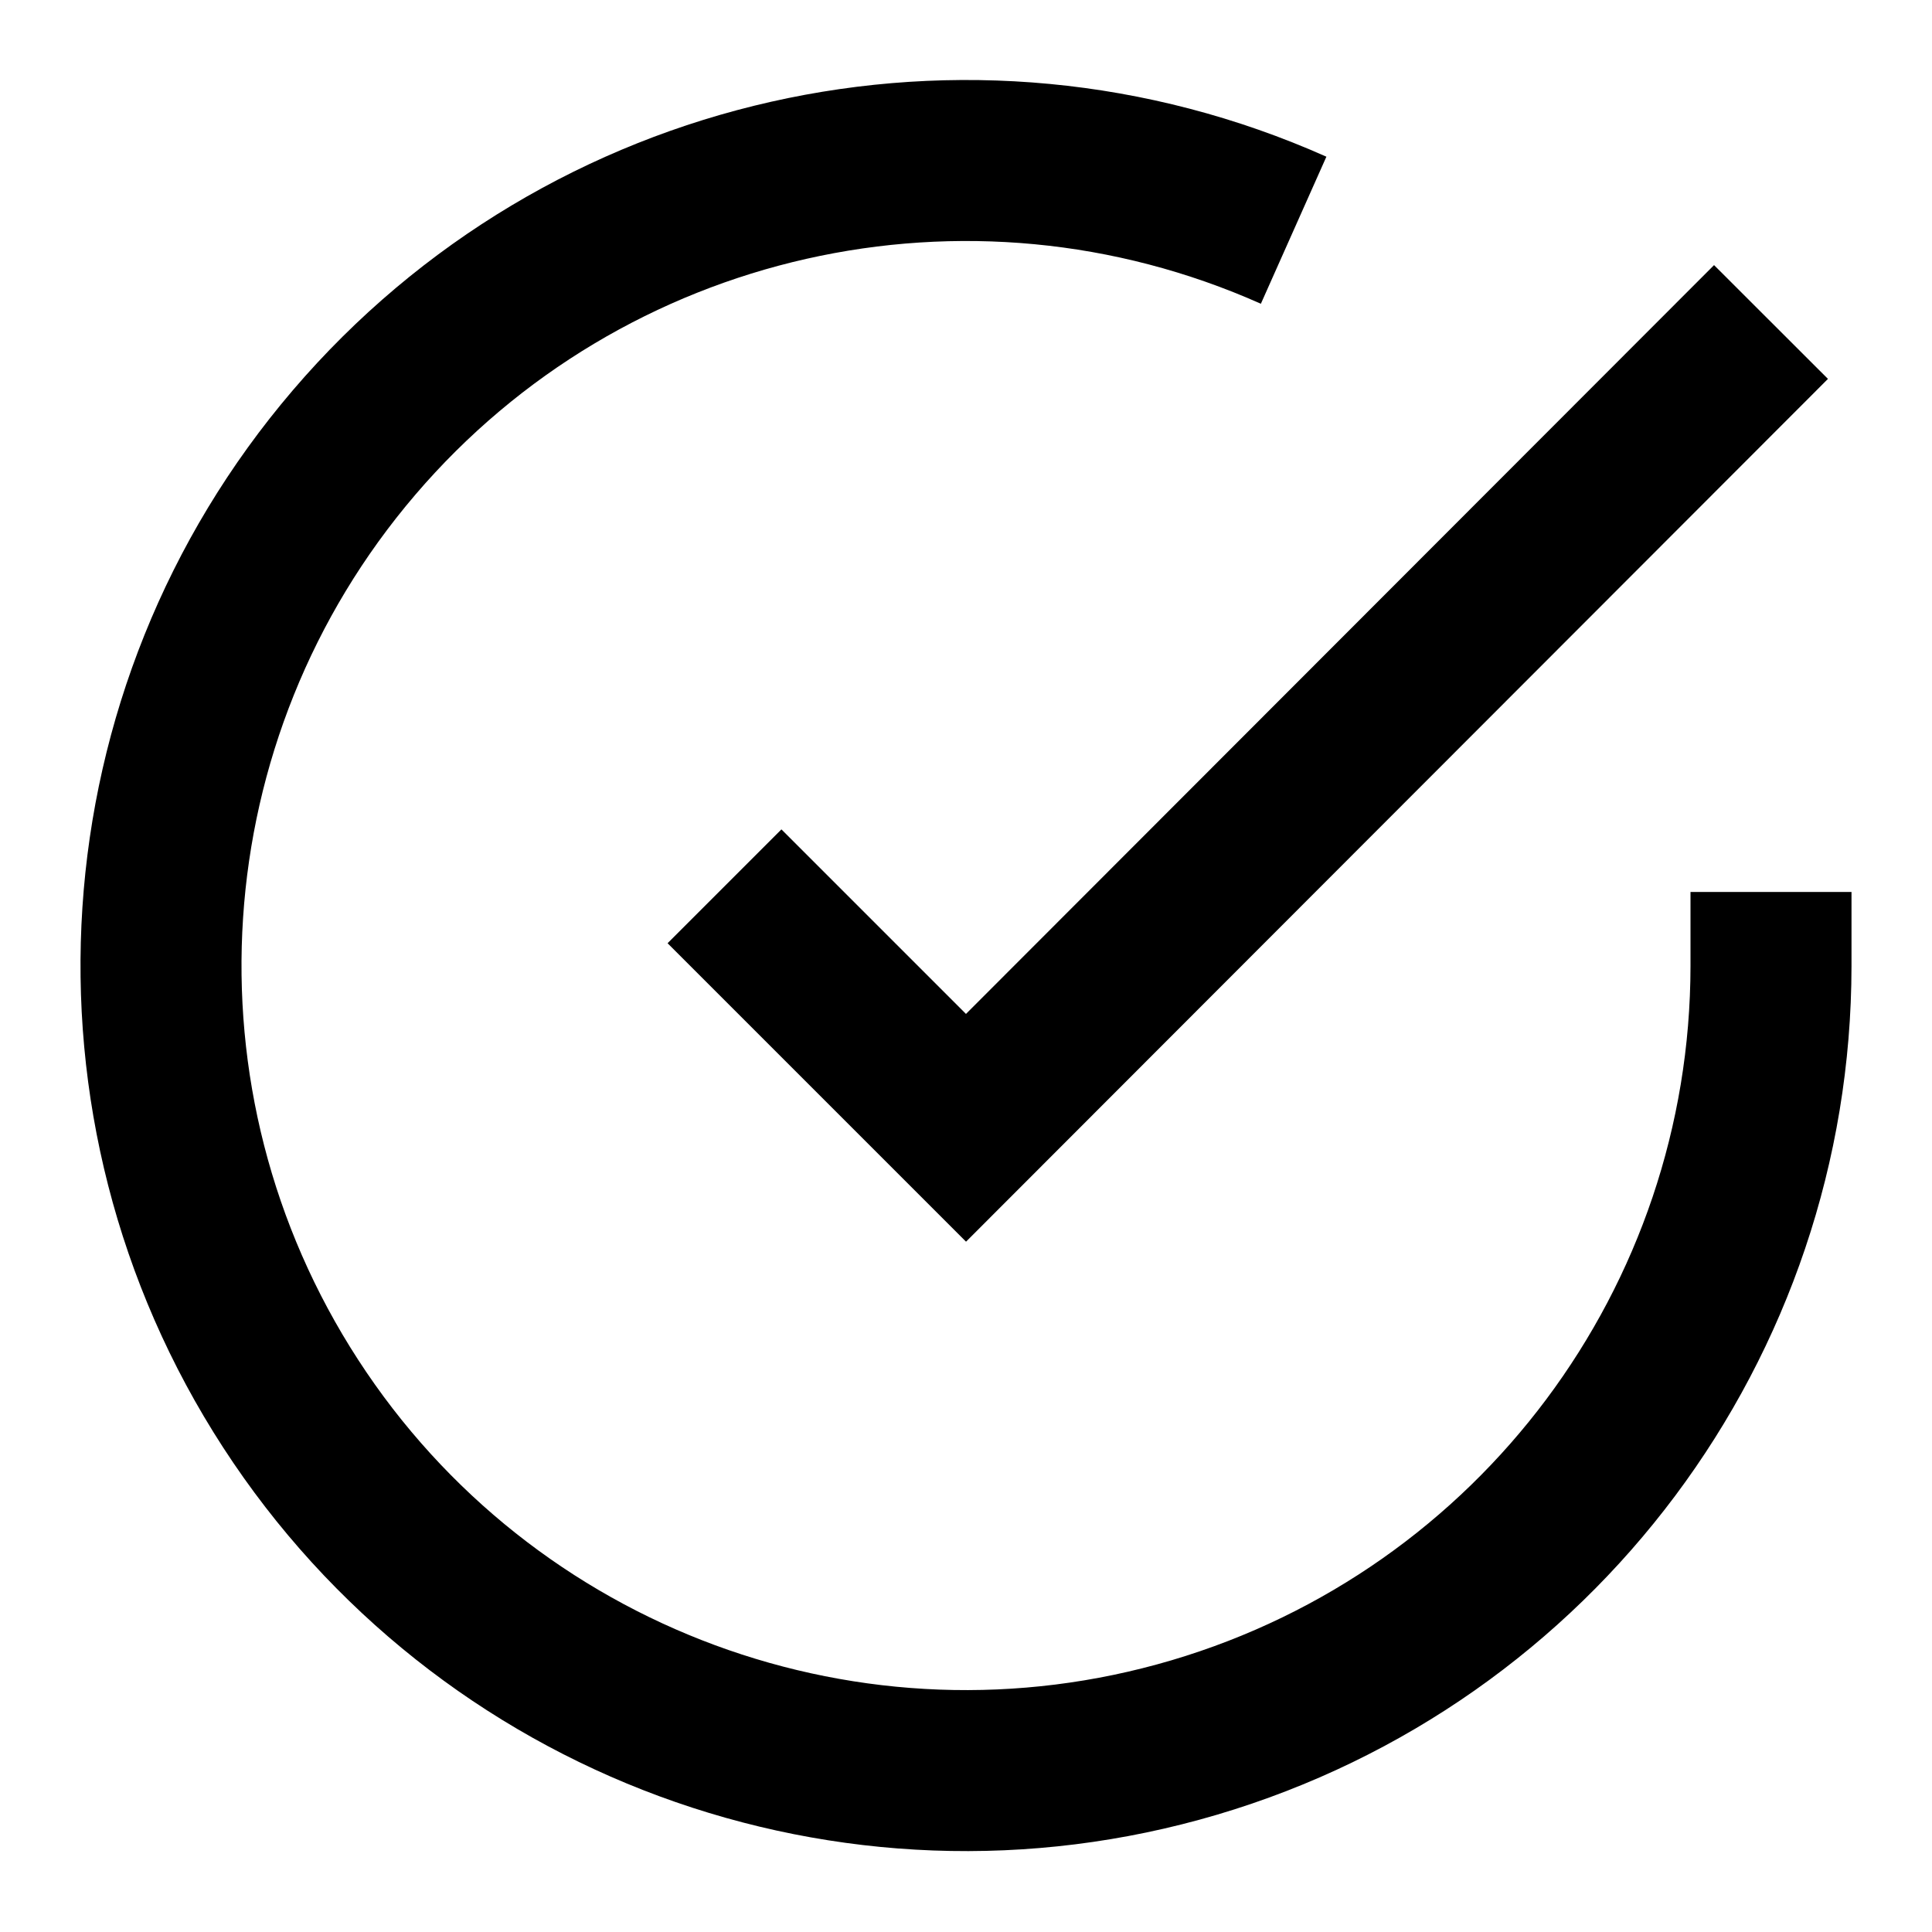
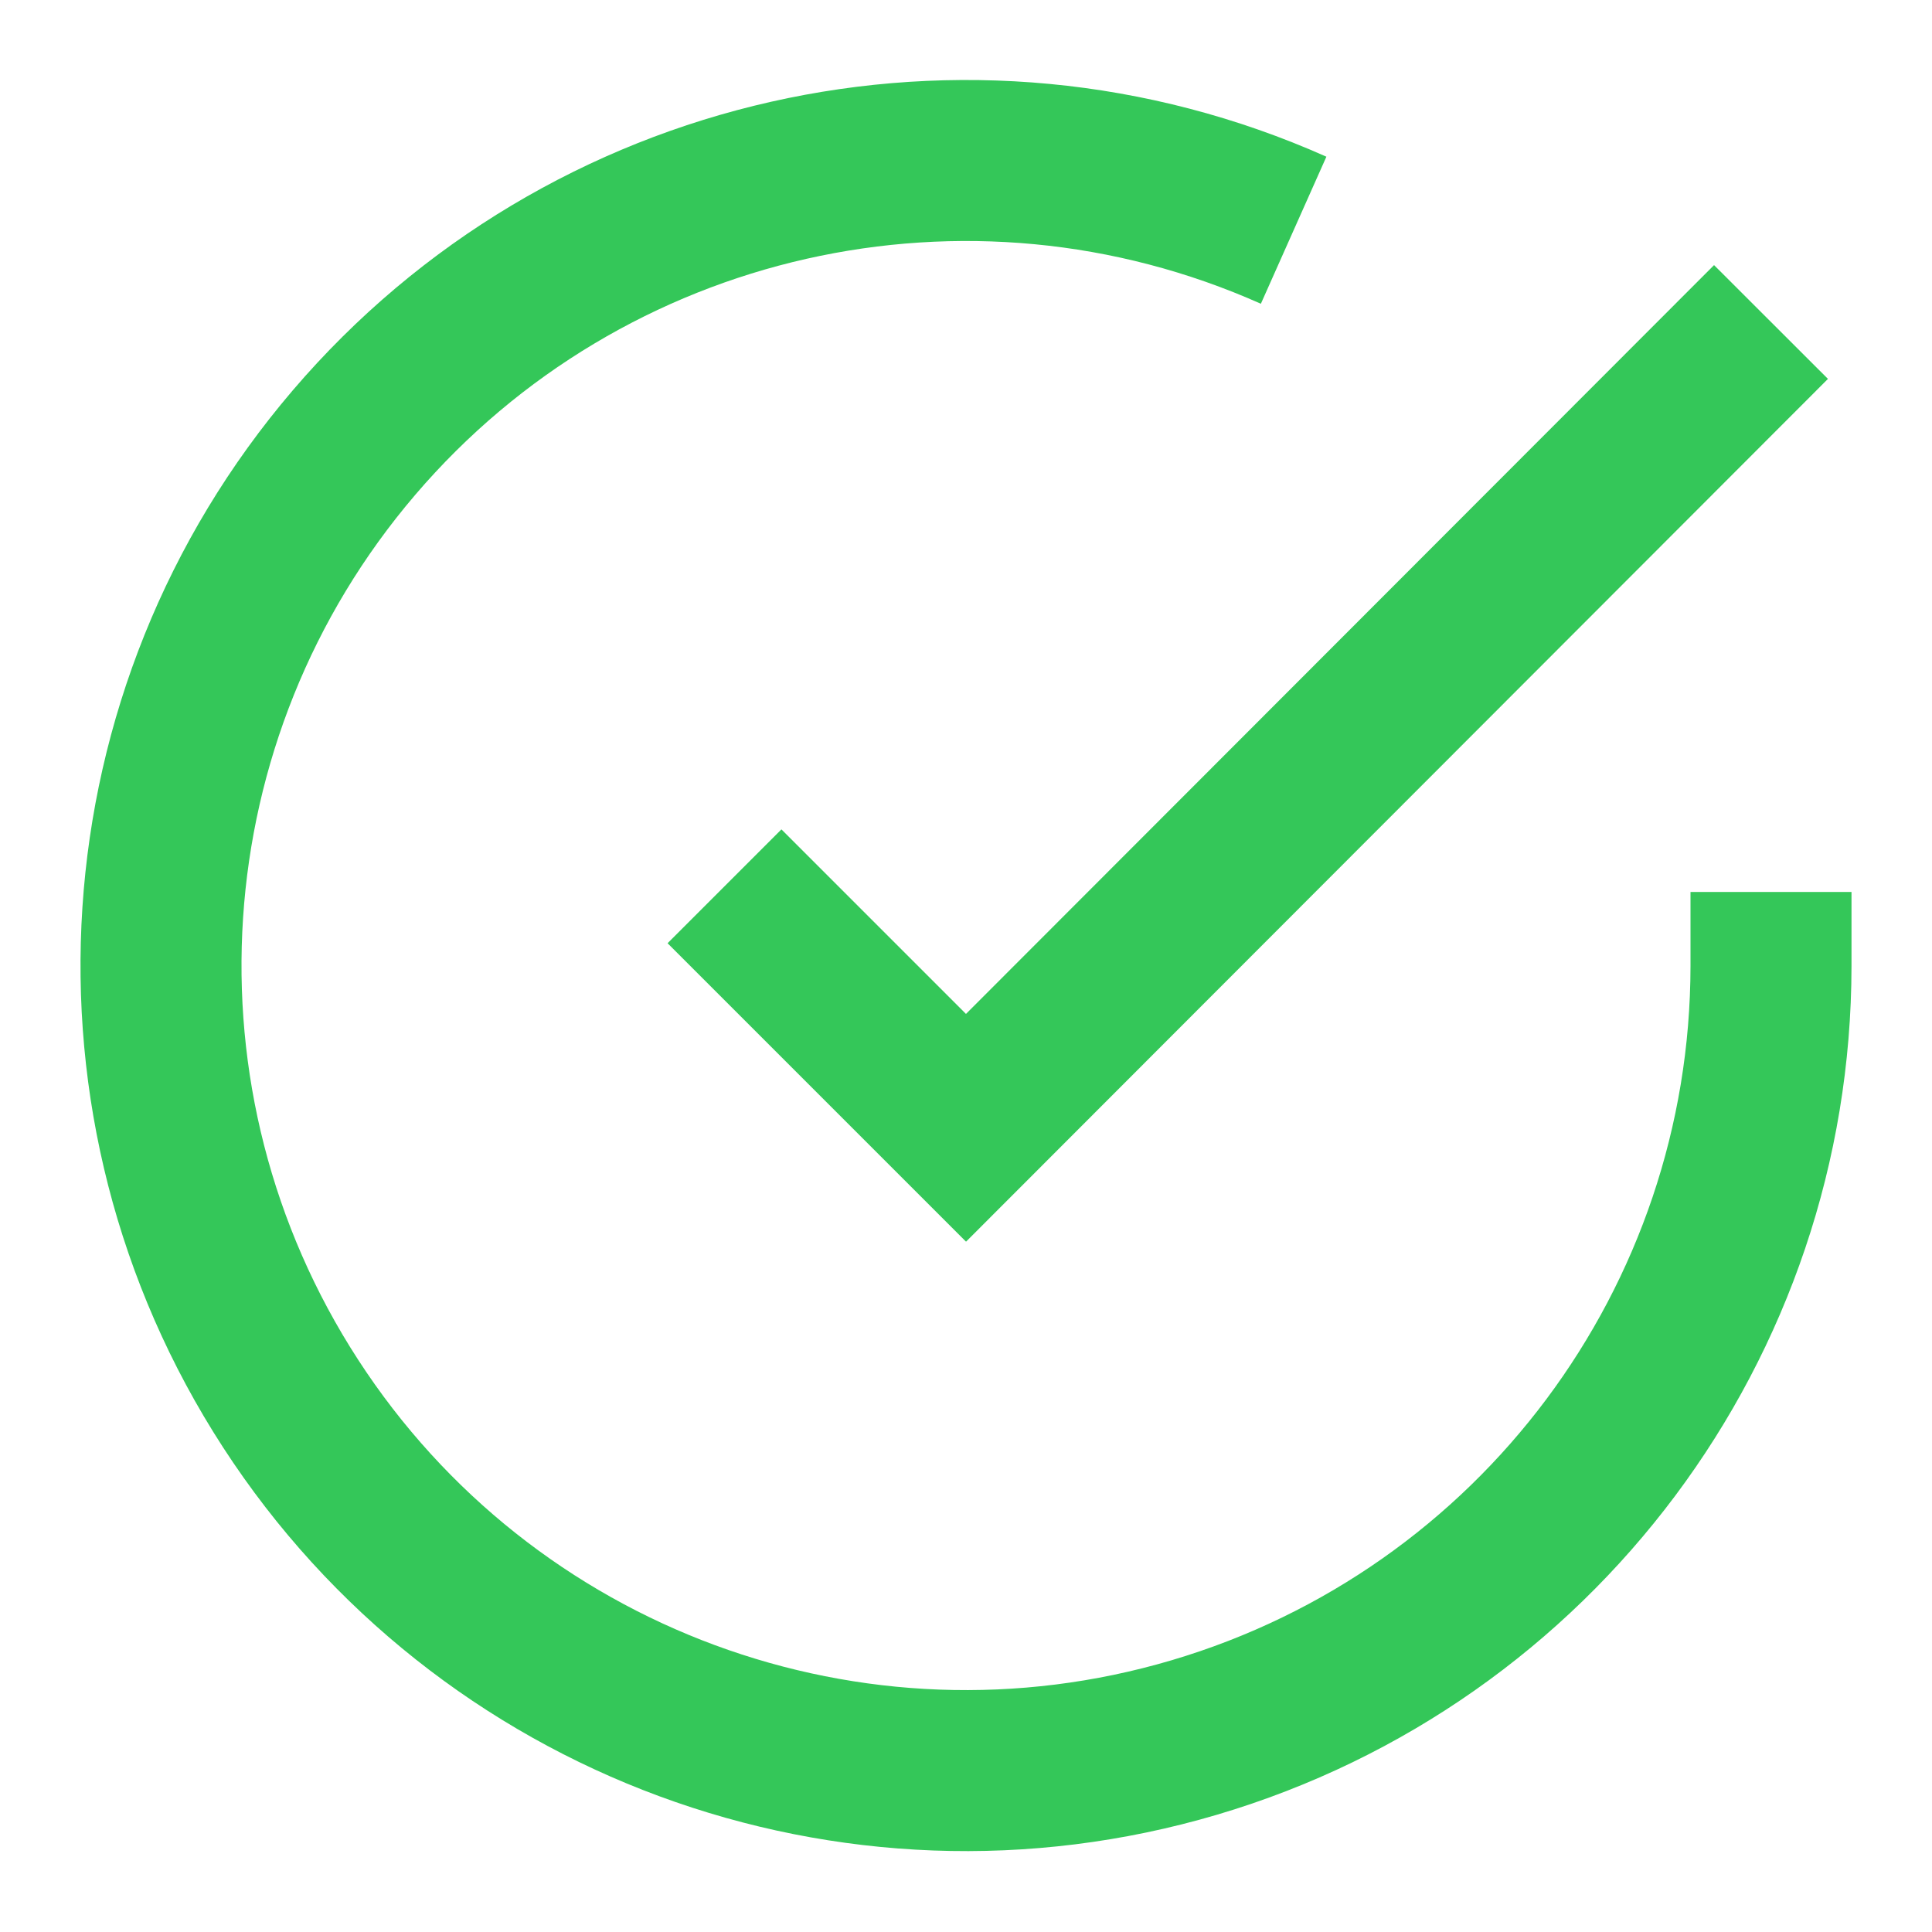
- <svg xmlns="http://www.w3.org/2000/svg" viewBox="0 0 24 24" fill="none" stroke="currentColor" stroke-width="2">
+ <svg xmlns="http://www.w3.org/2000/svg" viewBox="0 0 24 24" fill="none" stroke="#34C759" stroke-width="2">
  <path d="M22 11.08V12a10 10 0 1 1-5.93-9.14" />
  <polyline points="22,4 12,14.01 9,11.01" />
</svg>
